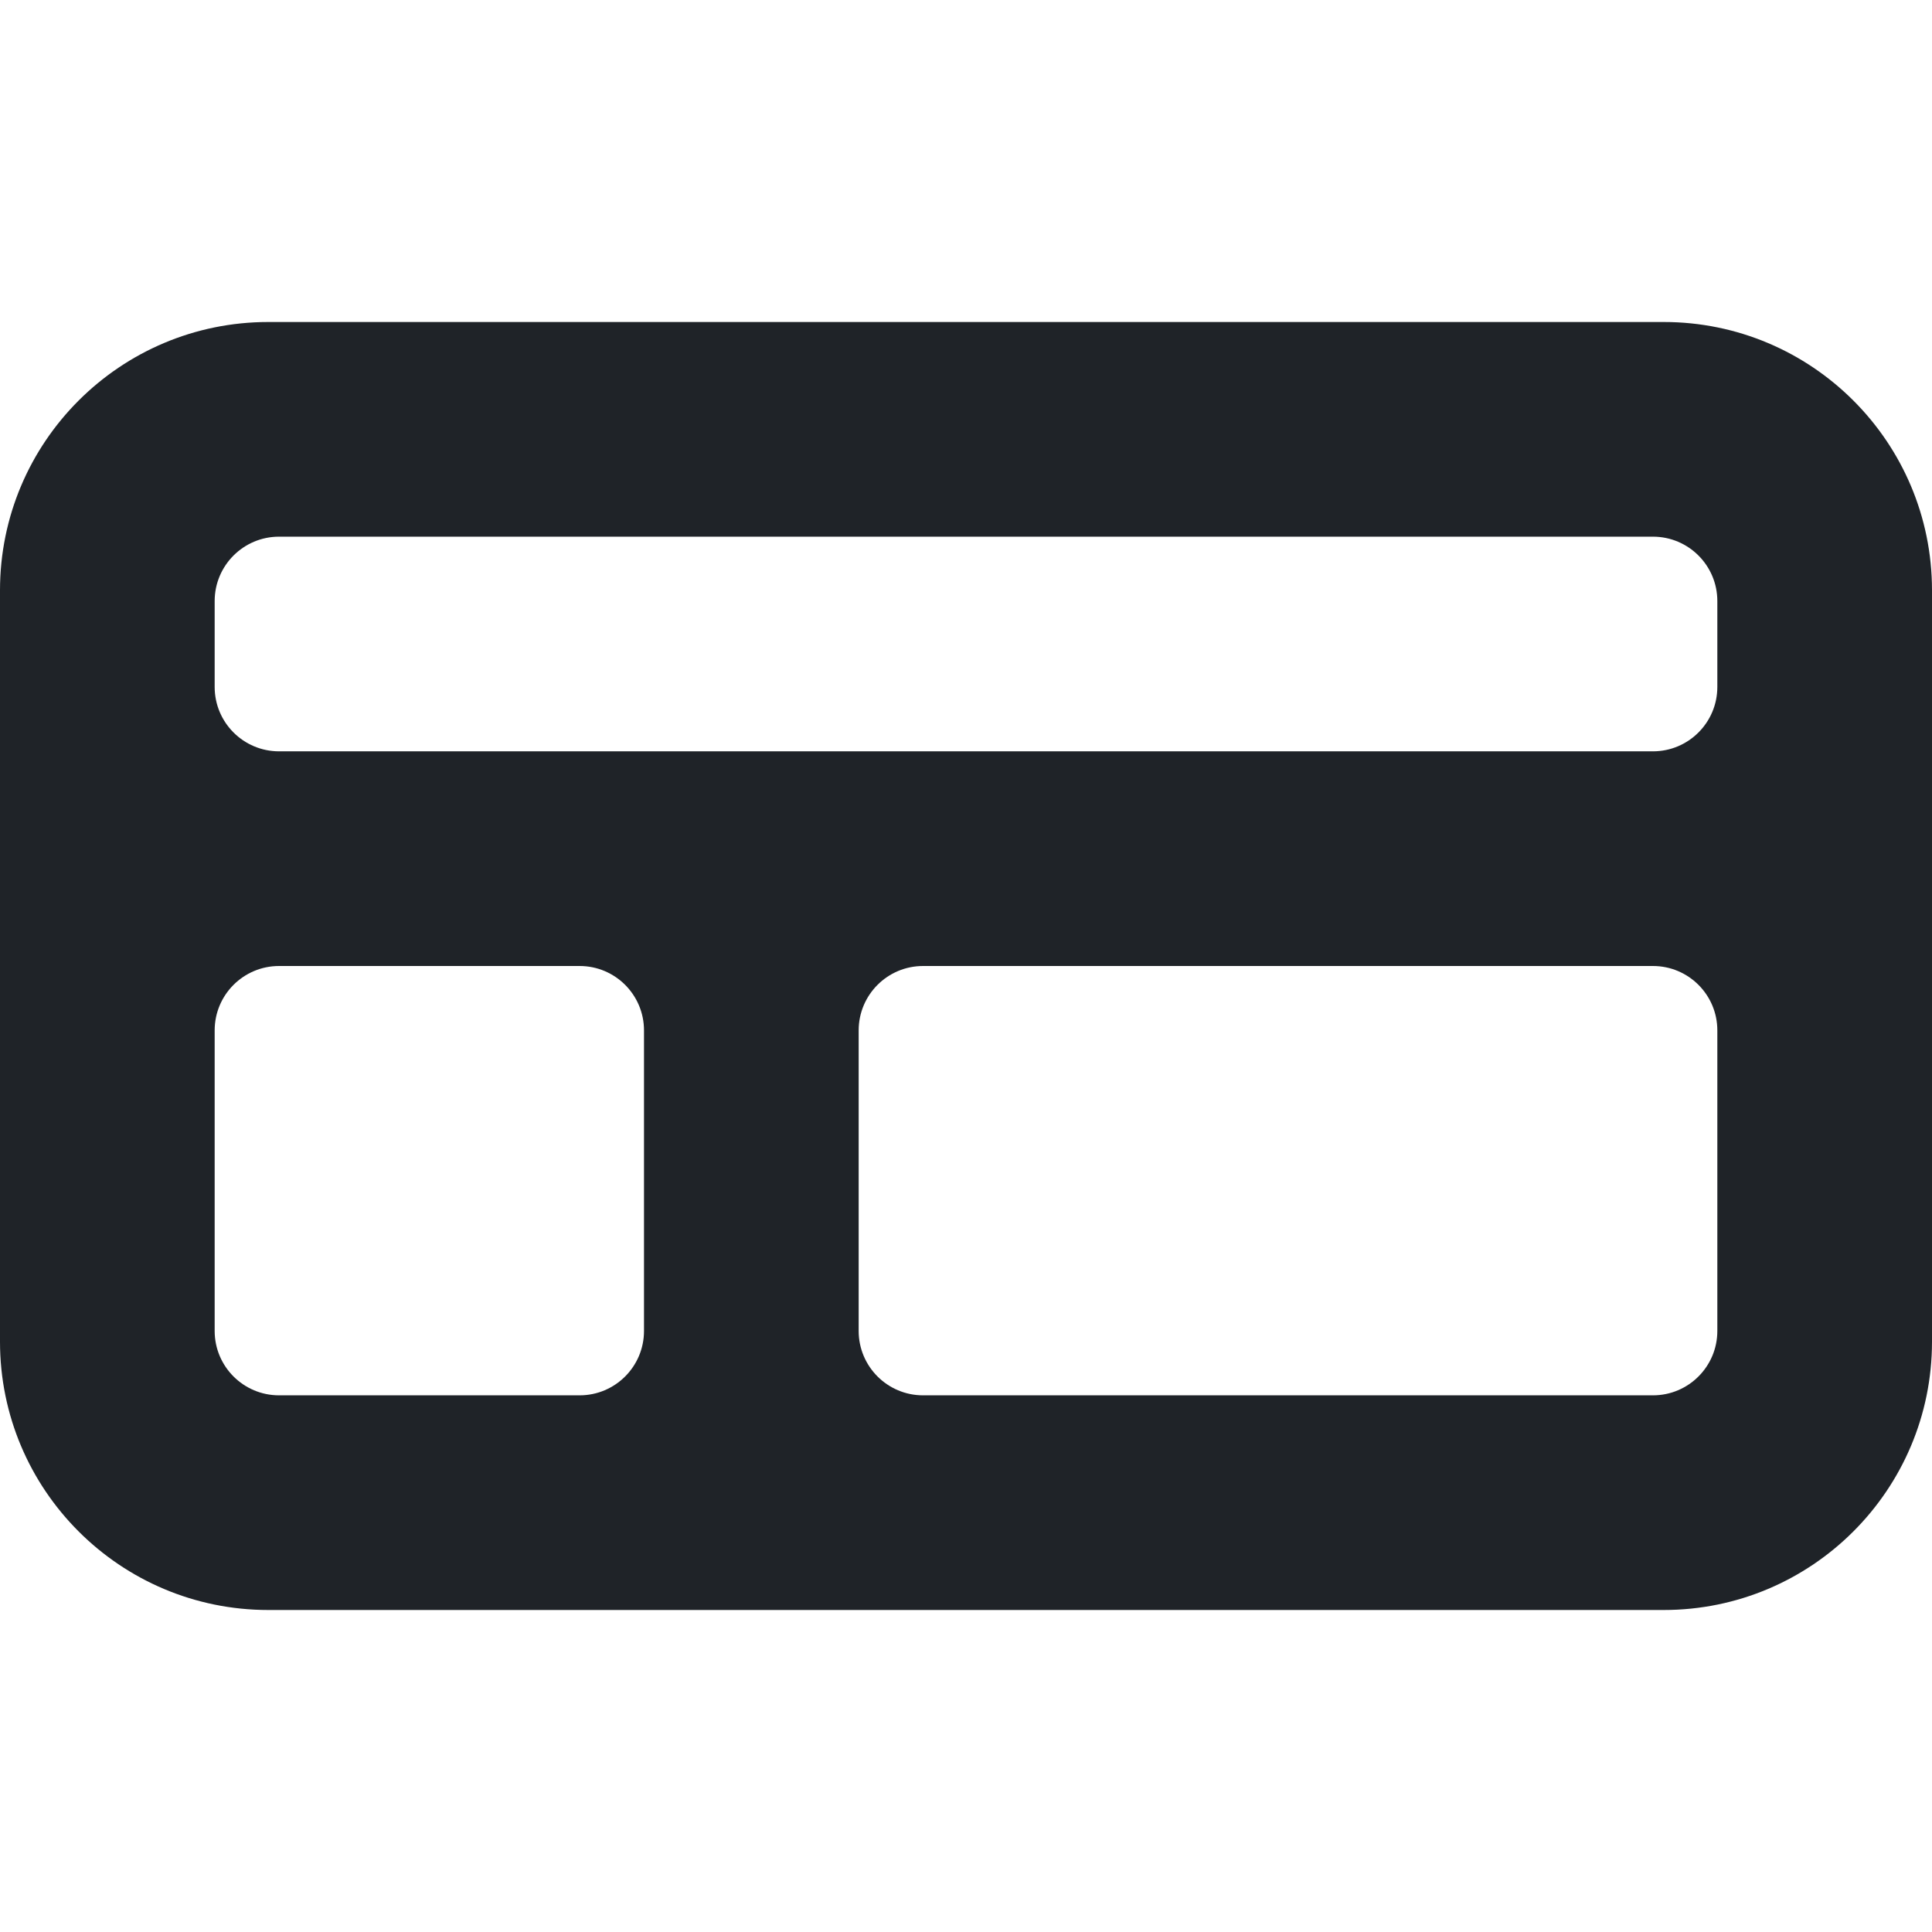
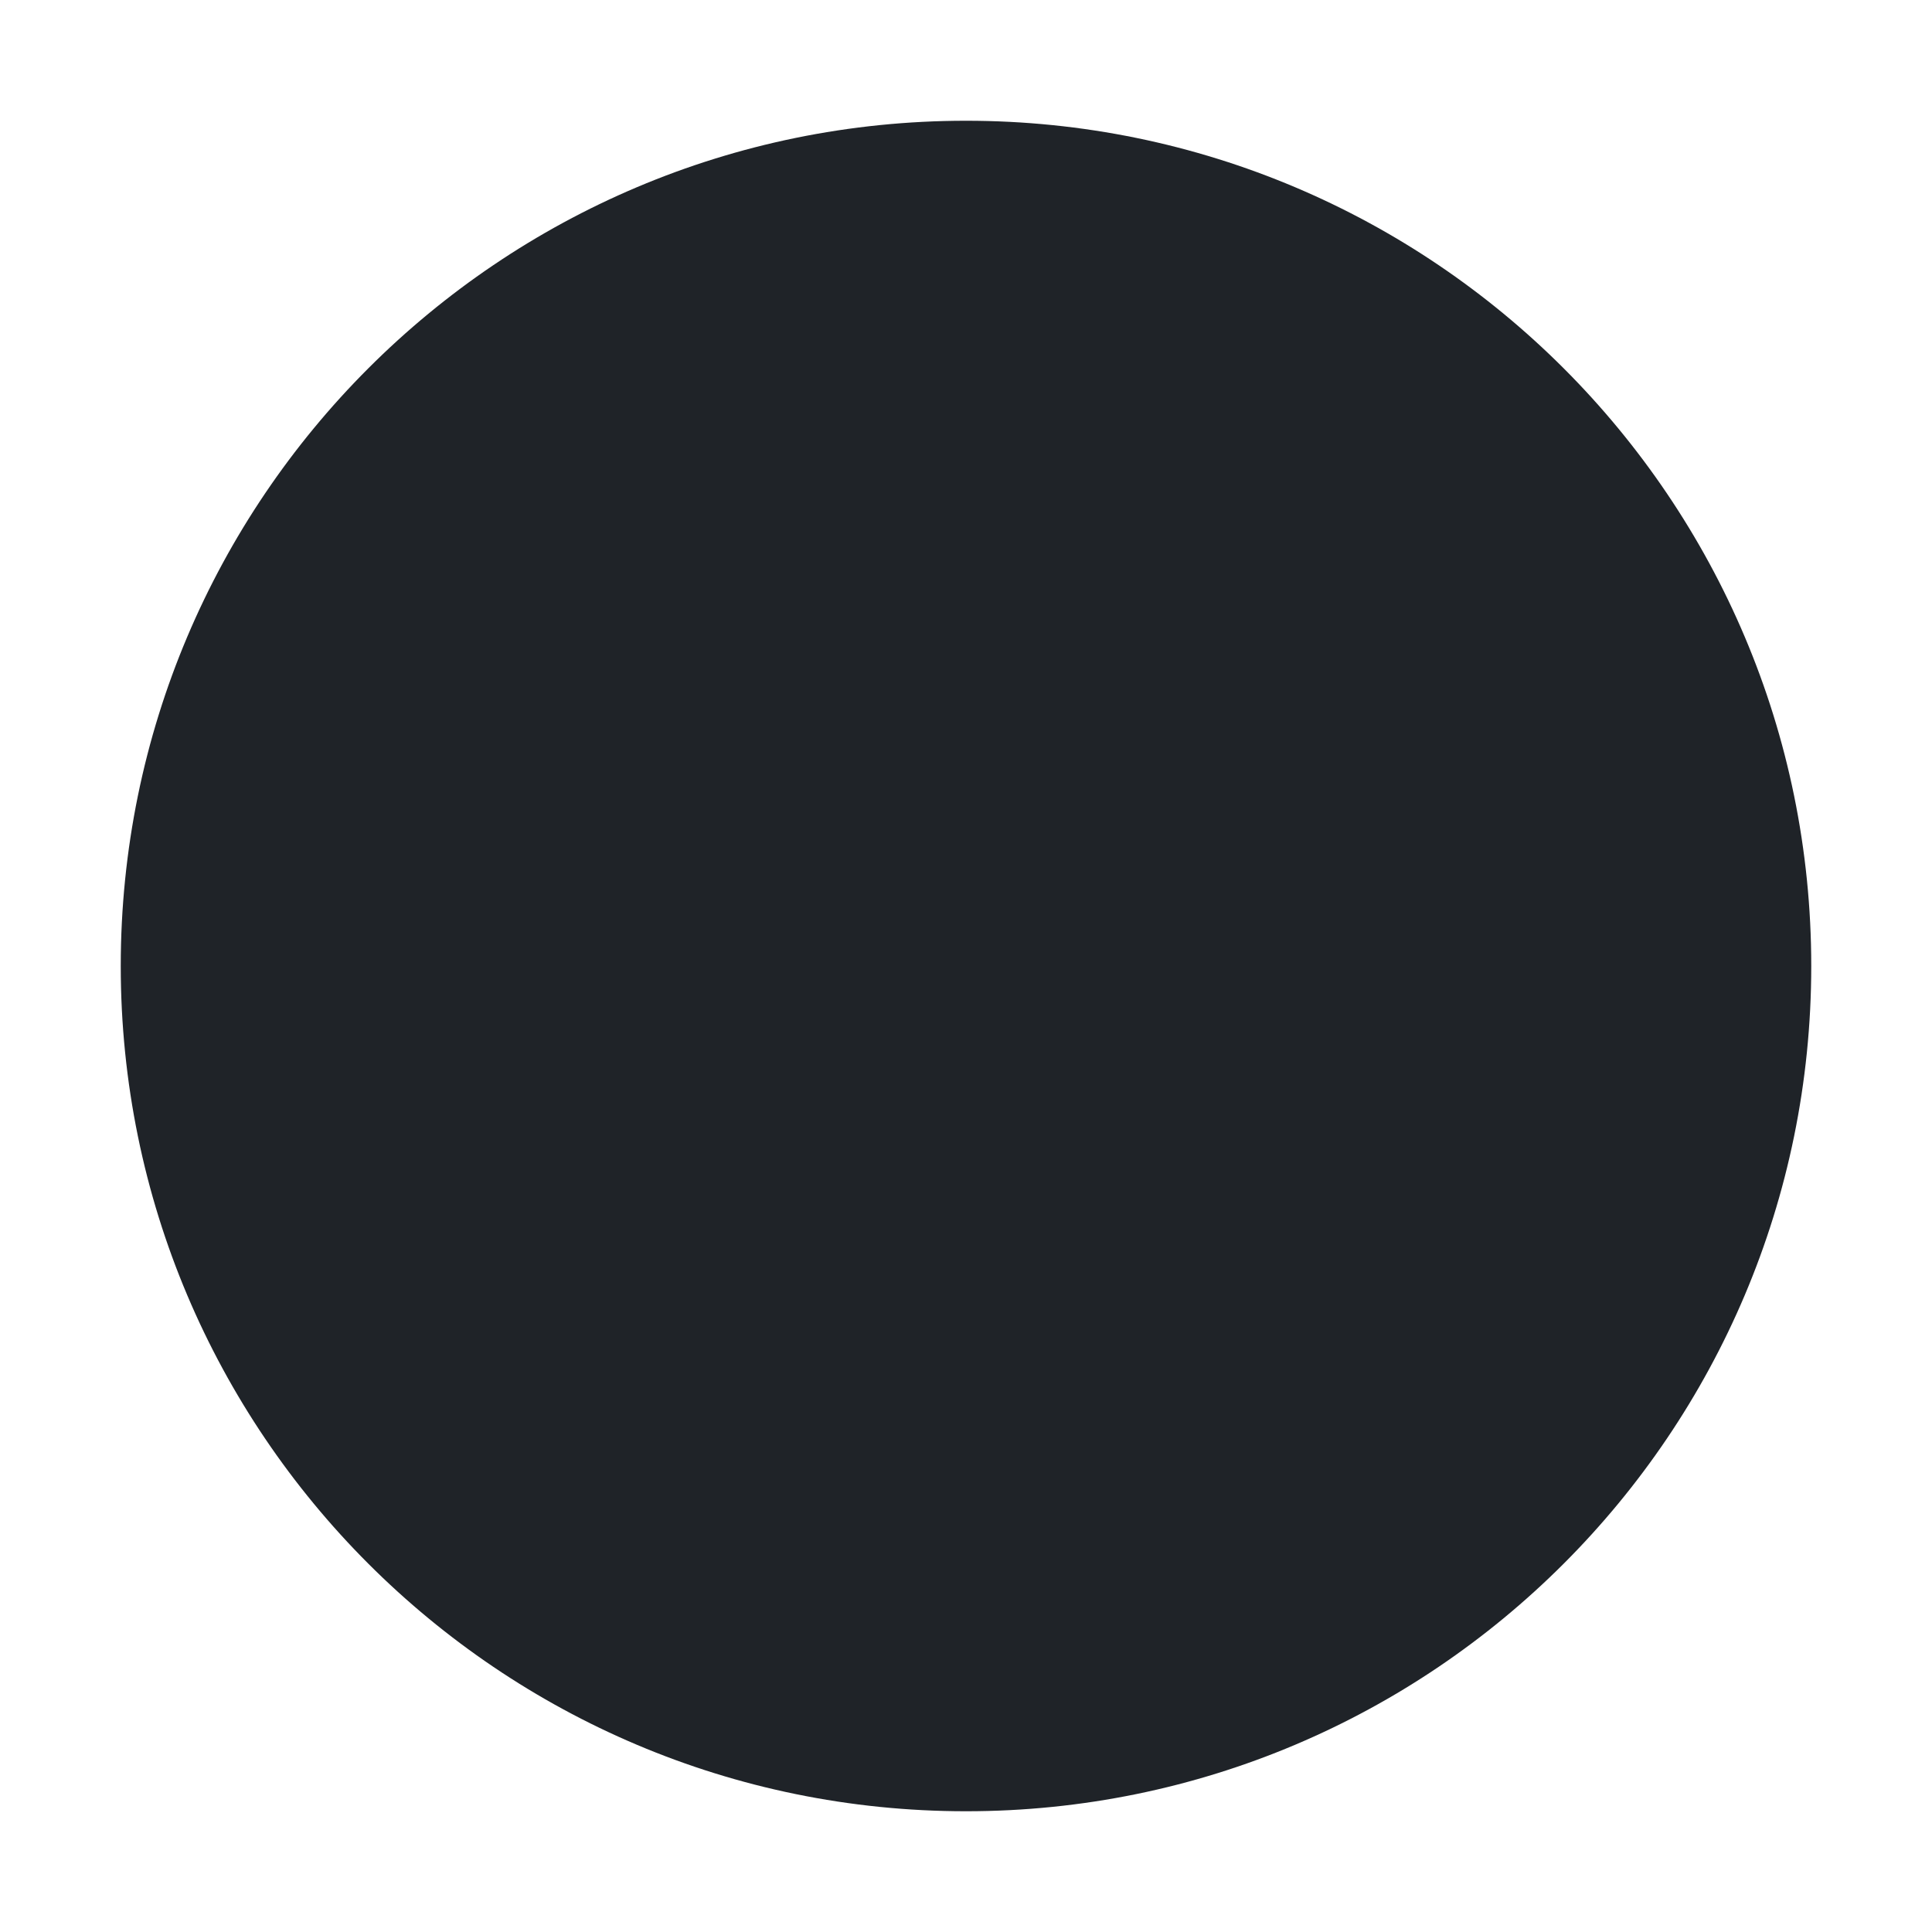
- <svg xmlns="http://www.w3.org/2000/svg" viewBox="0 0 36 36">
+ <svg xmlns="http://www.w3.org/2000/svg" viewBox="0 0 32 32">
  <style>
-     path { fill: #1f2328; }
+     circle { fill: #1f2328; }
    @media (prefers-color-scheme: dark) {
-       path { fill: #e6edf3; }
+       circle { fill: #e6edf3; }
    }
  </style>
-   <path fill-rule="evenodd" d="M5 6H31A5 5 0 0 1 36 11V25A5 5 0 0 1 31 30H5A5 5 0 0 1 0 25V11A5 5 0 0 1 5 6ZM5.2 10H30.8A1.2 1.2 0 0 1 32 11.2V12.8A1.2 1.2 0 0 1 30.8 14H5.2A1.2 1.2 0 0 1 4 12.8V11.2A1.2 1.2 0 0 1 5.2 10ZM5.2 18H10.8A1.2 1.2 0 0 1 12 19.2V24.8A1.2 1.2 0 0 1 10.8 26H5.2A1.2 1.2 0 0 1 4 24.8V19.2A1.2 1.2 0 0 1 5.2 18ZM17.2 18H30.8A1.2 1.2 0 0 1 32 19.2V24.8A1.2 1.2 0 0 1 30.8 26H17.2A1.2 1.2 0 0 1 16 24.8V19.2A1.2 1.2 0 0 1 17.2 18Z" />
+   <circle cx="16" cy="16" r="14" />
</svg>
